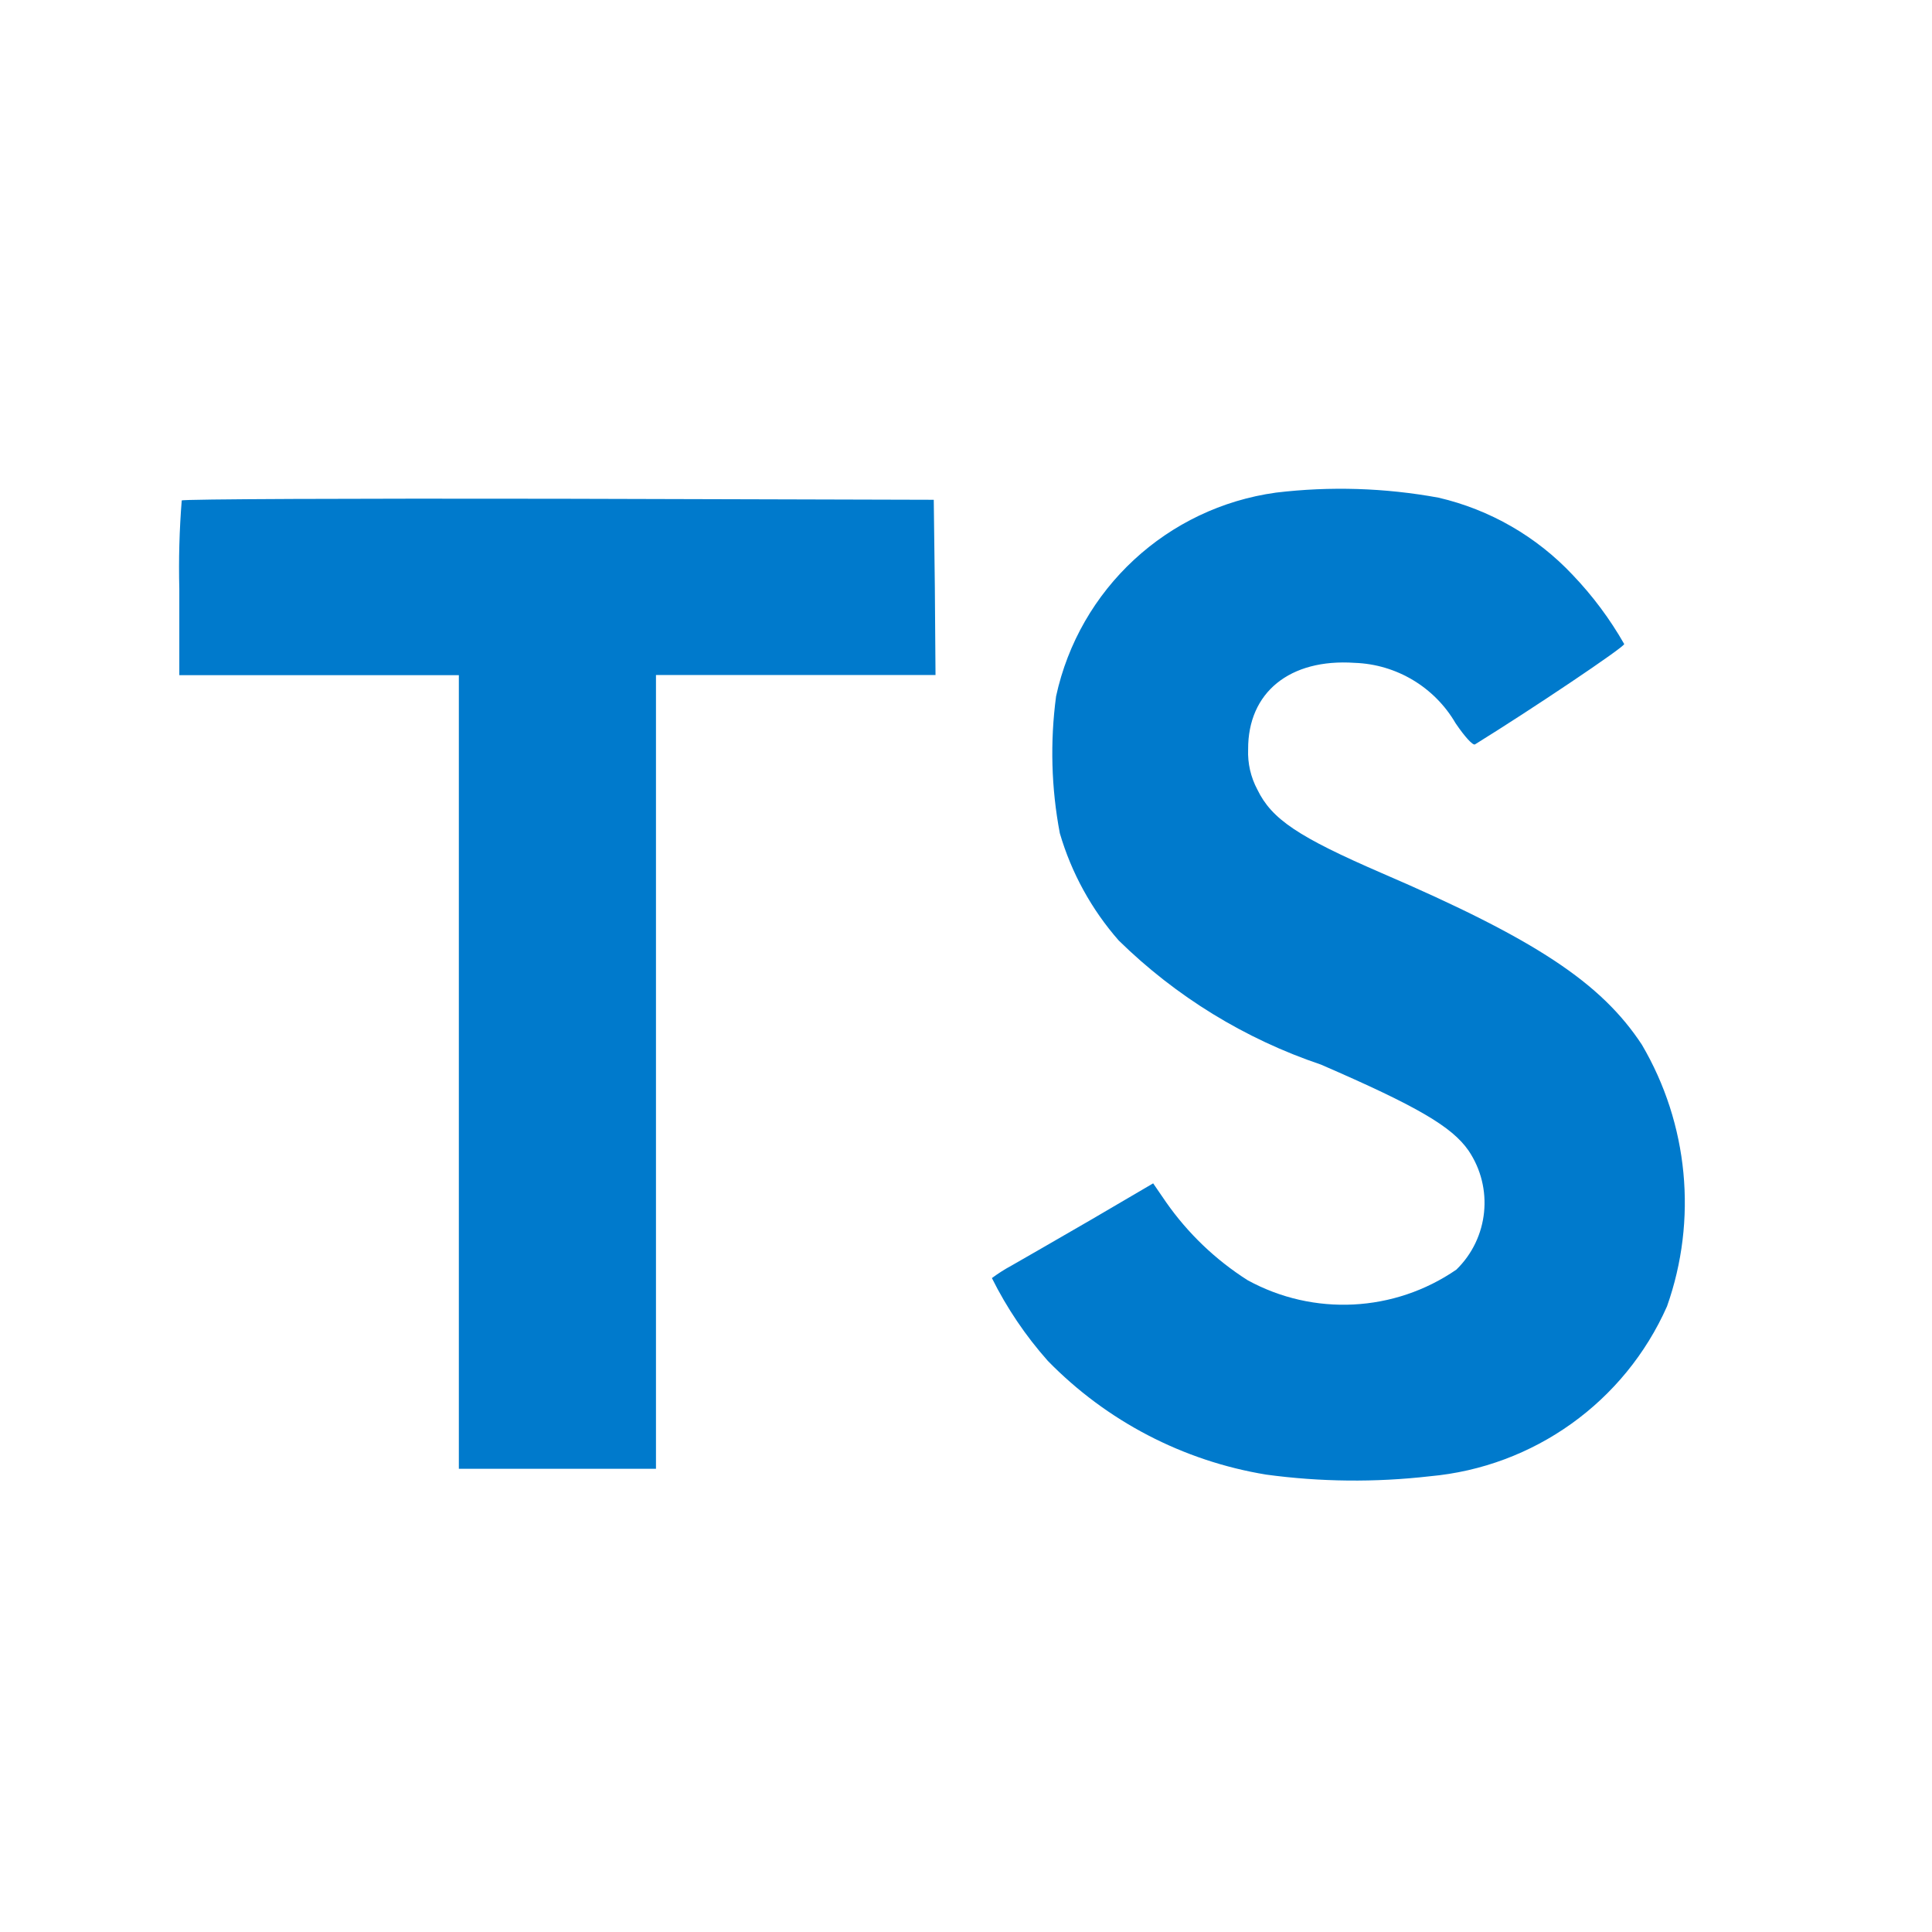
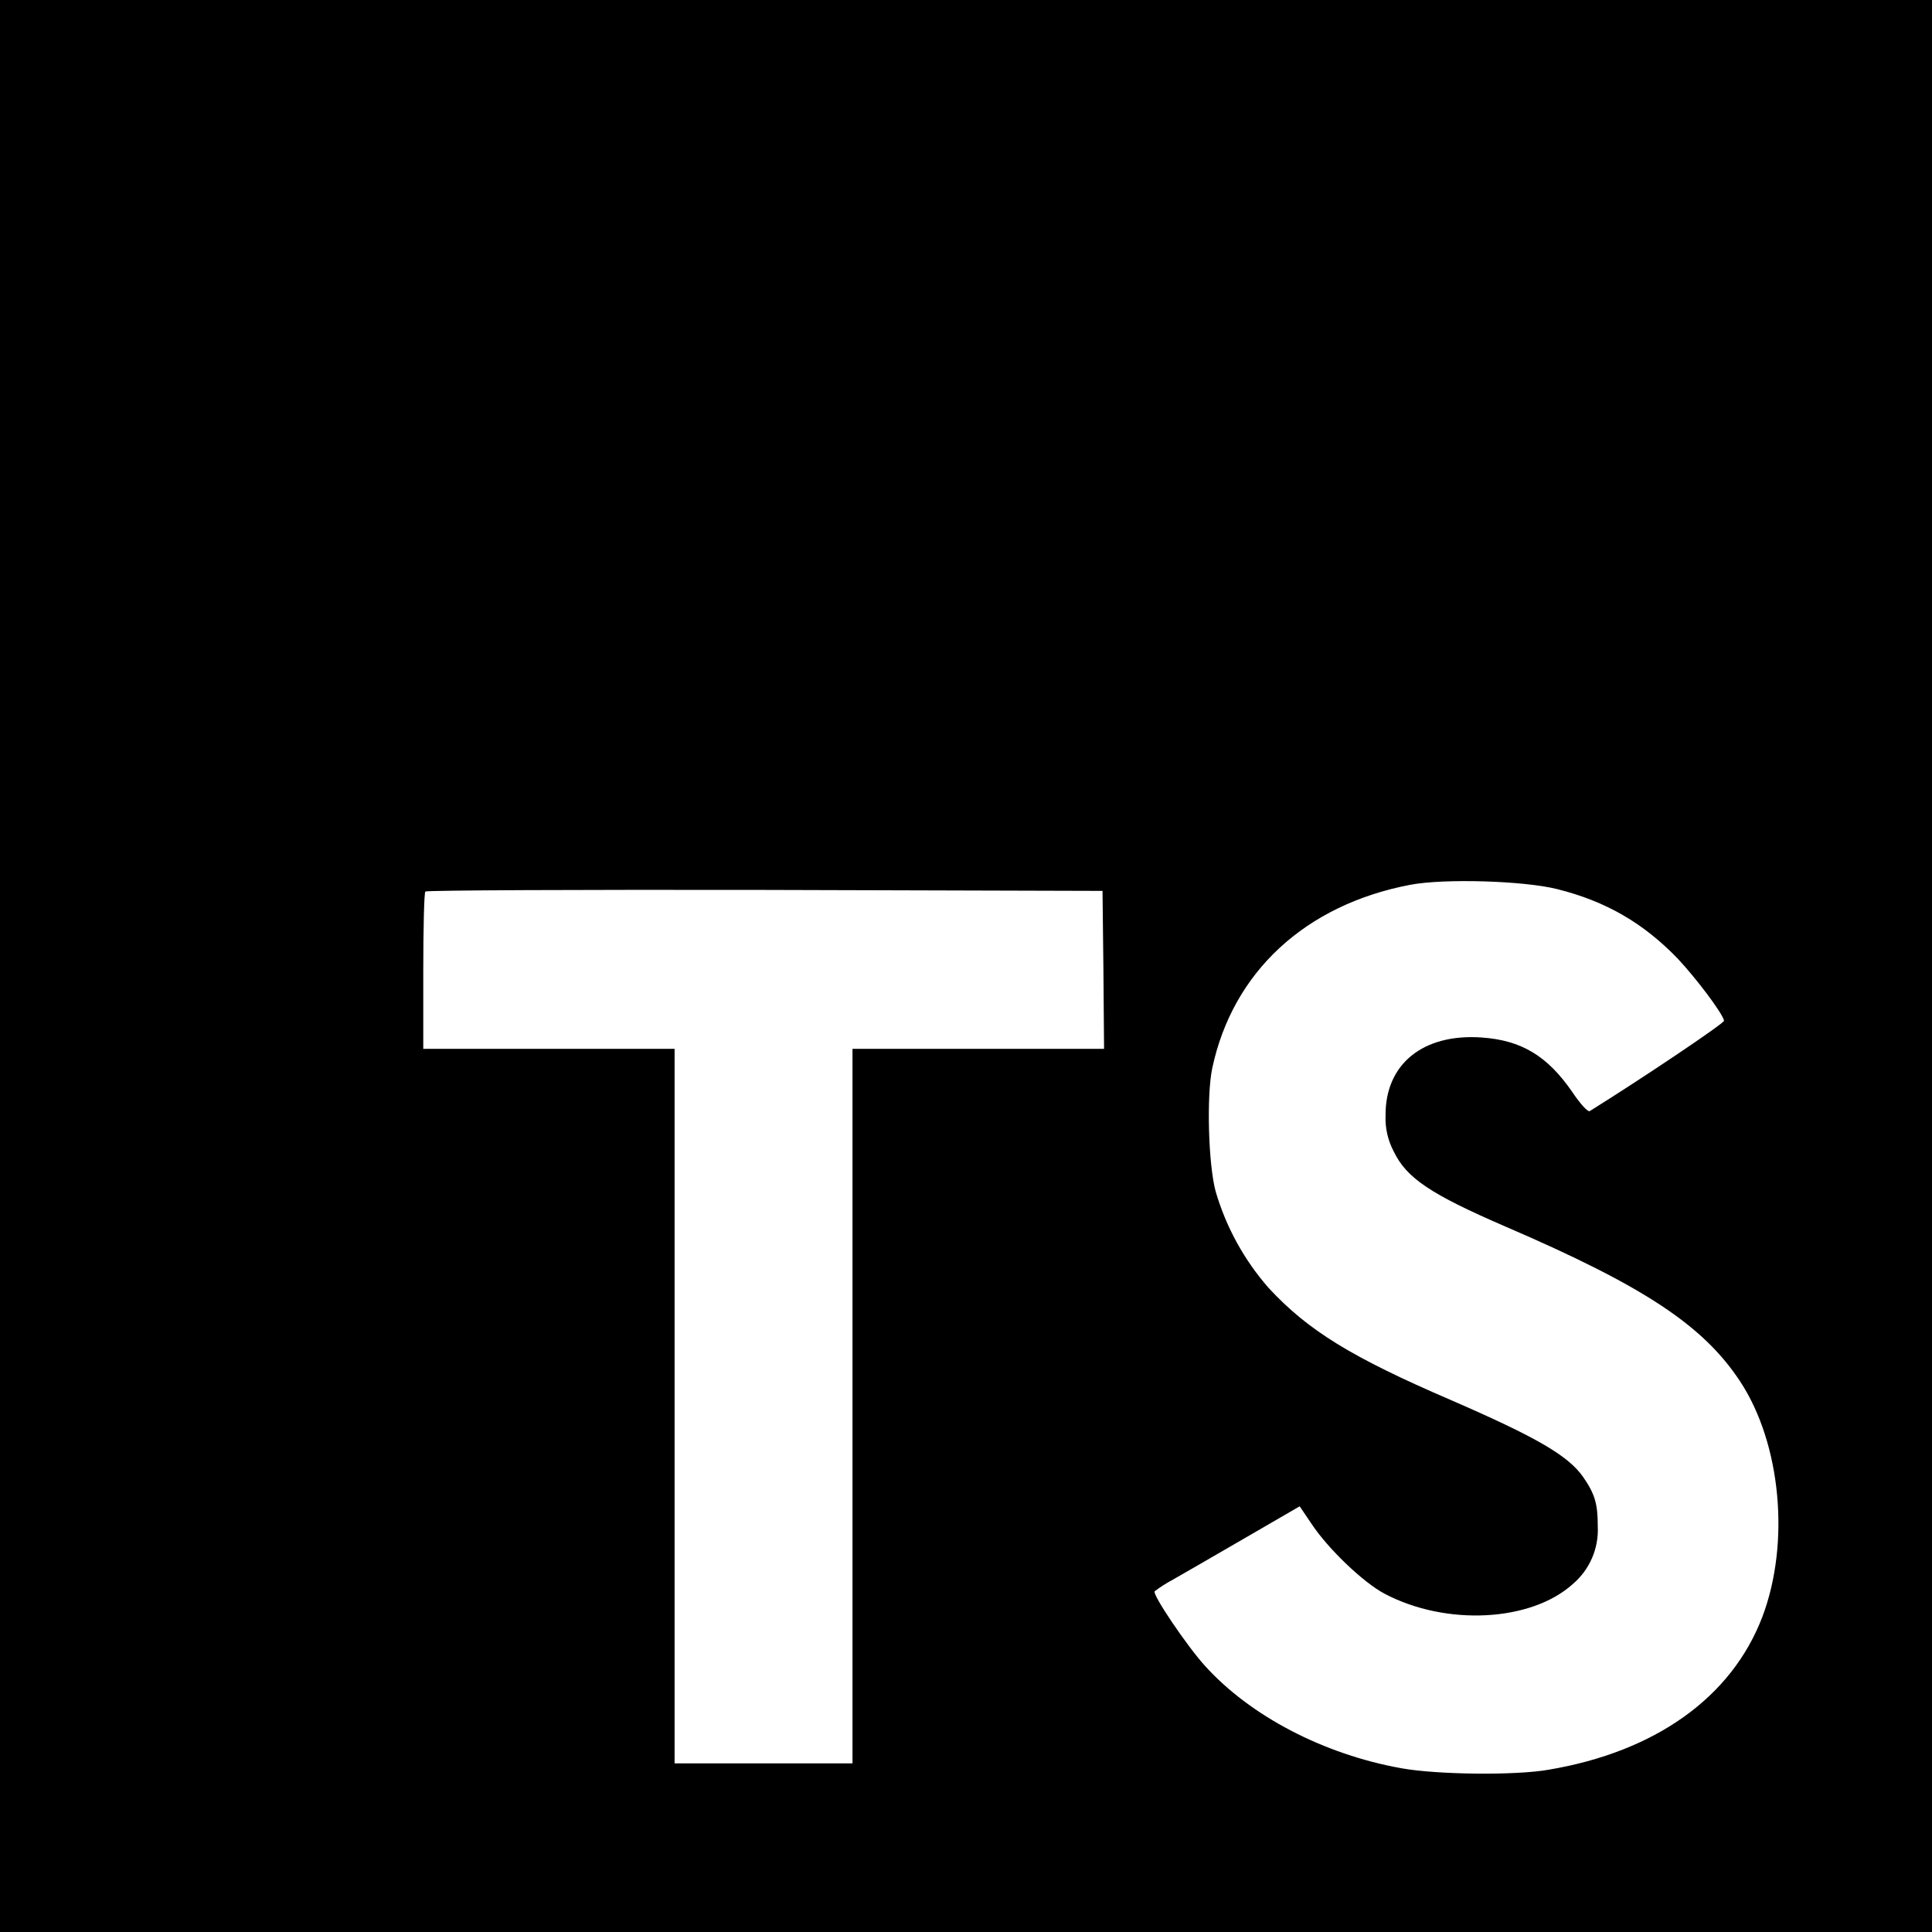
- <svg xmlns="http://www.w3.org/2000/svg" width="1rem" height="1rem" viewBox="0 0 32 32">
-   <path d="M23.827,8.243A4.424,4.424,0,0,1,26.05,9.524a5.853,5.853,0,0,1,.852,1.143c.011.045-1.534,1.083-2.471,1.662-.034.023-.169-.124-.322-.35a2.014,2.014,0,0,0-1.67-1c-1.077-.074-1.771.49-1.766,1.433a1.3,1.3,0,0,0,.153.666c.237.49.677.784,2.059,1.383,2.544,1.095,3.636,1.817,4.31,2.843a5.158,5.158,0,0,1,.416,4.333,4.764,4.764,0,0,1-3.932,2.815,10.9,10.9,0,0,1-2.708-.028,6.531,6.531,0,0,1-3.616-1.884,6.278,6.278,0,0,1-.926-1.371,2.655,2.655,0,0,1,.327-.208c.158-.09.756-.434,1.32-.761L19.1,19.6l.214.312a4.771,4.771,0,0,0,1.35,1.292,3.3,3.3,0,0,0,3.458-.175,1.545,1.545,0,0,0,.2-1.974c-.276-.395-.84-.727-2.443-1.422a8.8,8.8,0,0,1-3.349-2.055,4.687,4.687,0,0,1-.976-1.777,7.116,7.116,0,0,1-.062-2.268,4.332,4.332,0,0,1,3.644-3.374A9,9,0,0,1,23.827,8.243ZM15.484,9.726l.011,1.454h-4.63V24.328H7.6V11.183H2.97V9.755A13.986,13.986,0,0,1,3.01,8.289c.017-.023,2.832-.034,6.245-.028l6.211.017Z" style="fill:#007acc" />
+ <svg xmlns="http://www.w3.org/2000/svg" viewBox="0 0 1024 1024" version="1.1" fill="currentColor" width="1em" height="1em">
+   <path d="M0 512v512h1024V0H0z m825.216-40.789c26.027 6.485 45.824 18.048 64.043 36.907 9.429 10.069 23.424 28.416 24.533 32.853 0.341 1.28-44.203 31.147-71.168 47.915-0.981 0.64-4.907-3.584-9.259-10.069-13.227-19.2-27.008-27.477-48.128-28.928-31.061-2.133-51.029 14.123-50.859 41.259a37.547 37.547 0 0 0 4.352 19.2c6.827 14.123 19.541 22.613 59.307 39.808 73.344 31.573 104.704 52.352 124.203 81.92 21.76 32.981 26.667 85.675 11.861 124.843-16.213 42.581-56.533 71.509-113.28 81.067-17.536 3.115-59.136 2.645-77.995-0.768-41.131-7.339-80.128-27.648-104.192-54.315-9.429-10.368-27.819-37.547-26.667-39.467a67.413 67.413 0 0 1 9.387-6.016c4.608-2.603 21.803-12.544 38.059-21.973l29.44-17.067 6.187 9.131c8.619 13.141 27.435 31.189 38.827 37.205 32.683 17.237 77.525 14.805 99.627-5.035a37.675 37.675 0 0 0 13.355-30.72c0-11.861-1.493-17.067-7.68-26.027-7.936-11.349-24.192-20.907-70.357-40.96-52.821-22.741-75.563-36.864-96.384-59.307a135.04 135.04 0 0 1-28.117-51.2c-3.883-14.464-4.864-50.731-1.792-65.323 10.88-51.072 49.408-86.613 105.003-97.195 18.048-3.413 59.989-2.133 77.696 2.261z m-240.384 42.752l0.341 41.941H451.84v378.709H357.547v-378.709H224.341v-41.131c0-22.784 0.469-41.813 1.109-42.24 0.512-0.683 81.621-1.024 179.925-0.853l178.987 0.512z" />
</svg>
